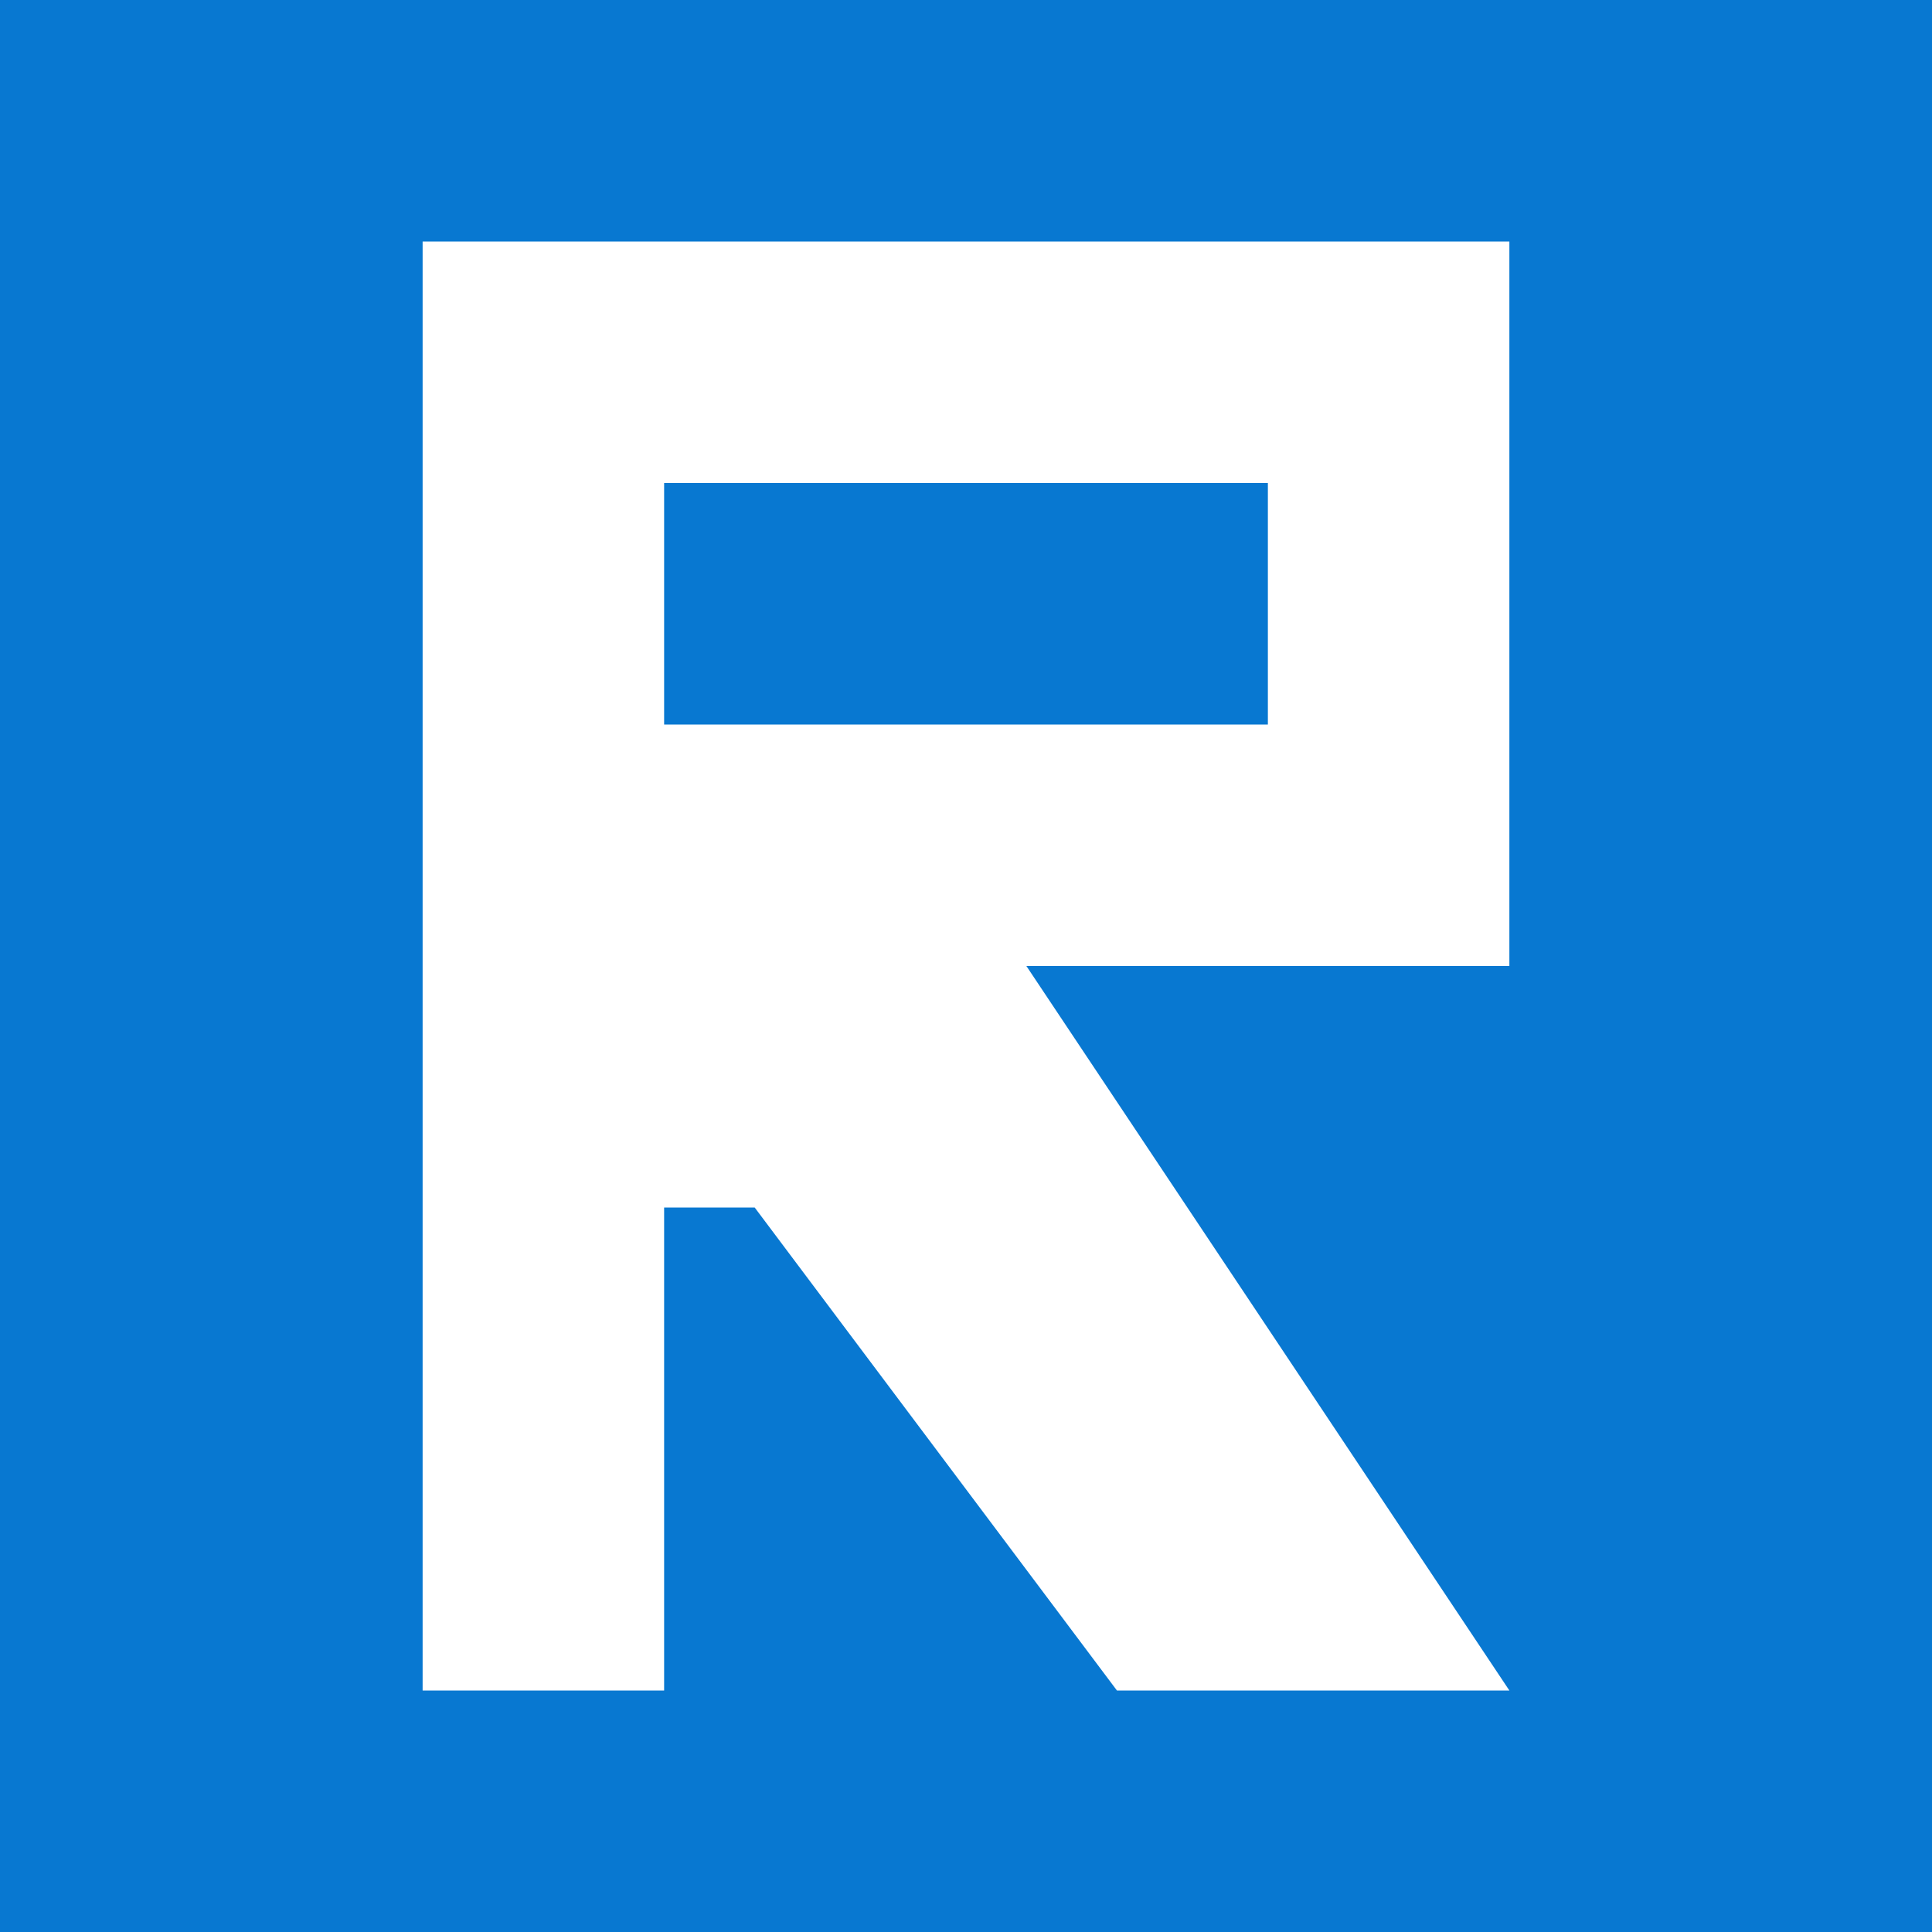
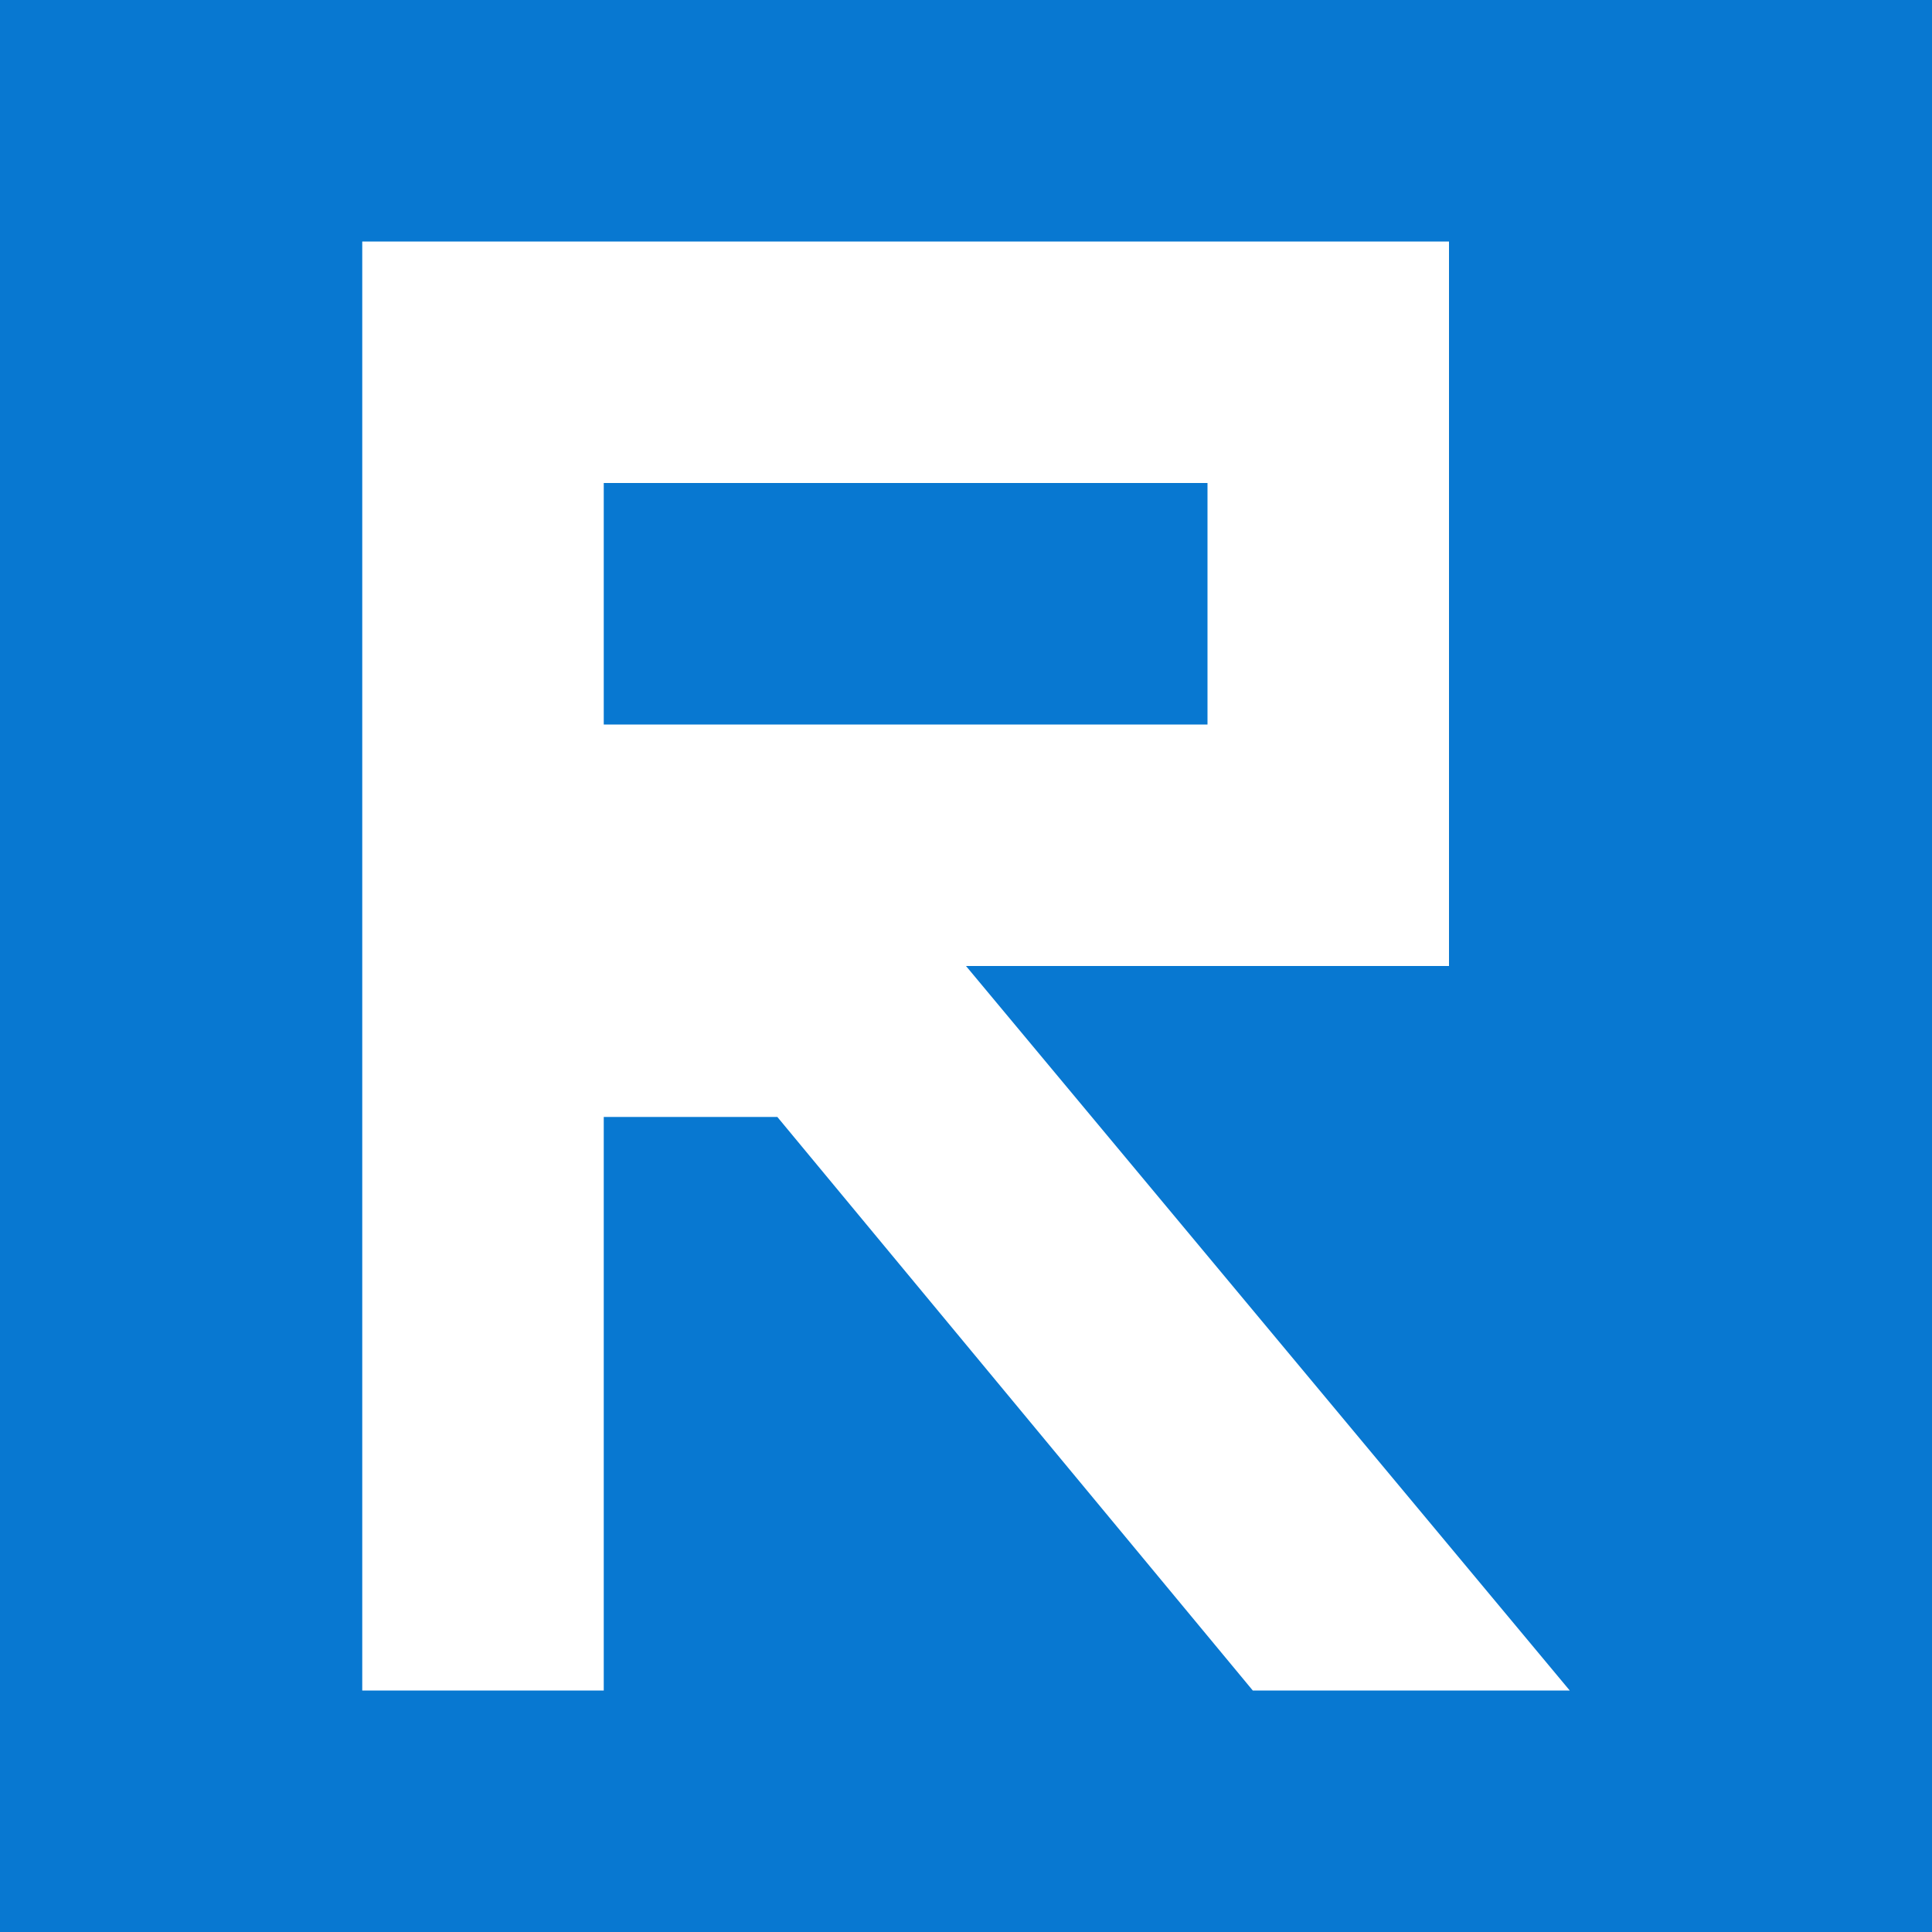
<svg xmlns="http://www.w3.org/2000/svg" viewBox="0 0 256 256">
  <rect width="256" height="256" fill="#0878D1" />
-   <path fill="#fff" fill-rule="evenodd" d="M56 32h144v96h-64l64 96h-52l-48-64H88v64H56z M88 64h80v32H88z" />
+   <path fill="#fff" fill-rule="evenodd" d="M48 32h144v96h-64l80 96h-42l-63-76H80v76H48z M80 64h80v32H80z" />
</svg>
